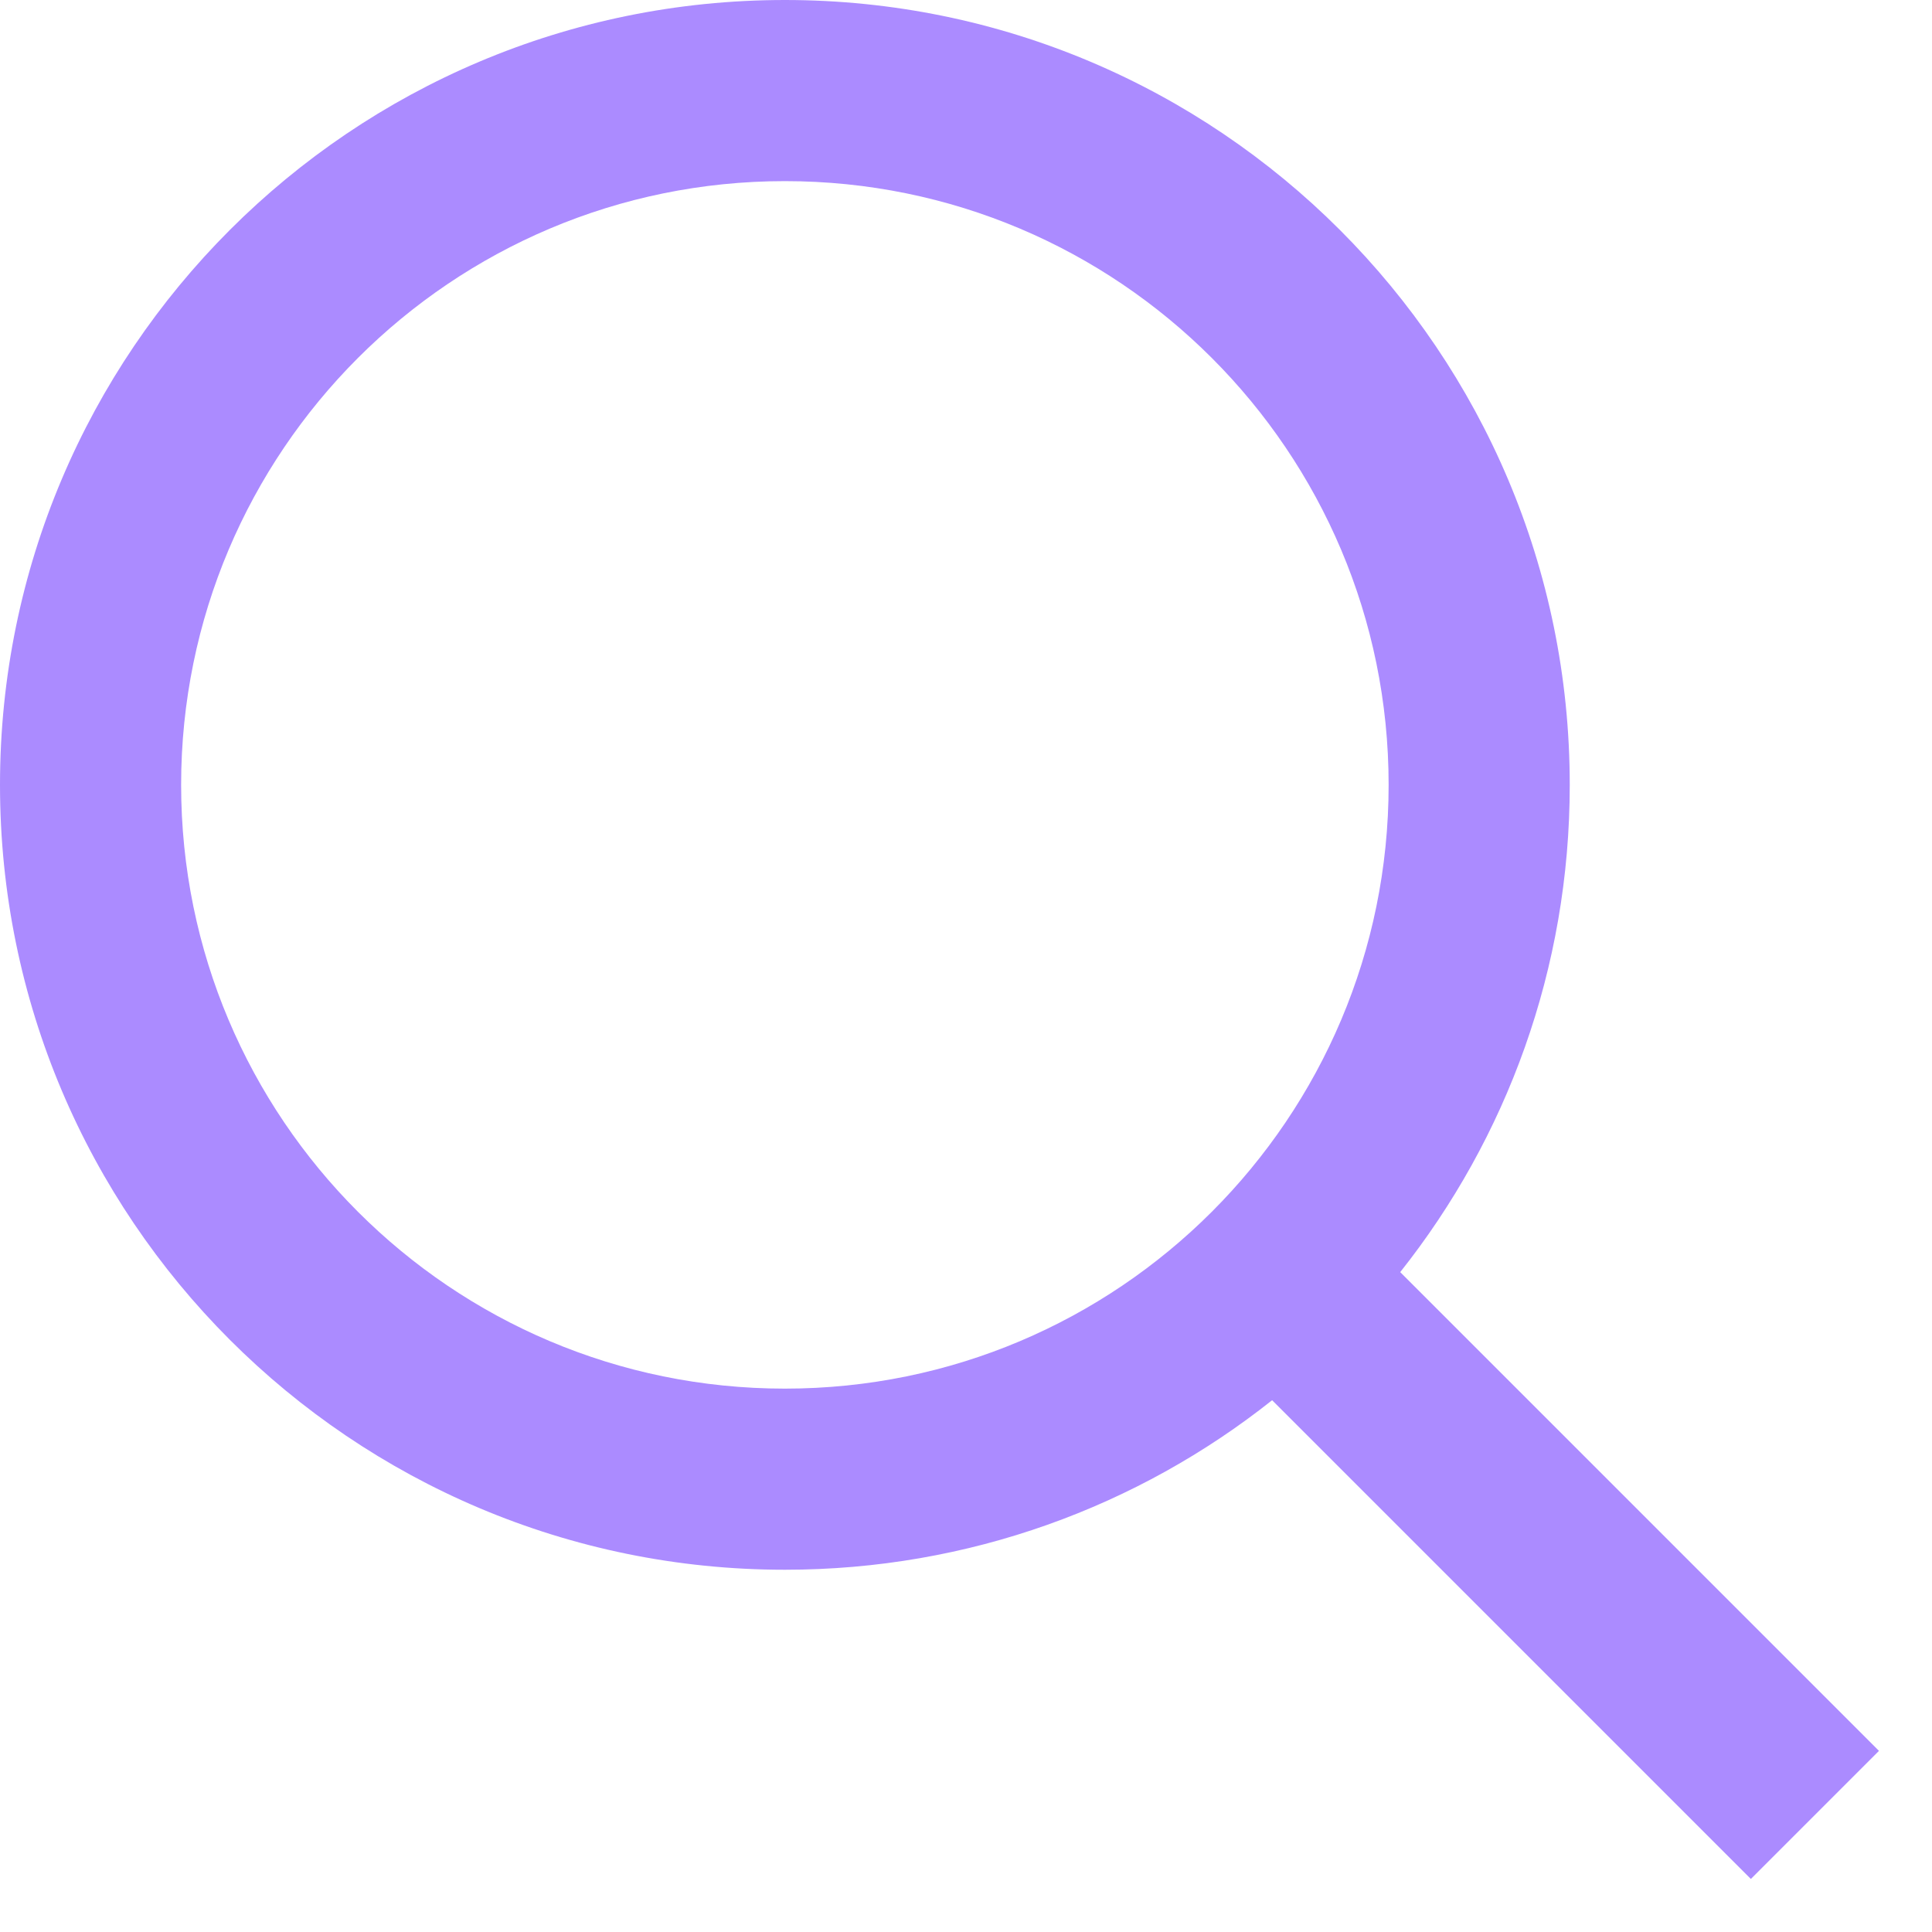
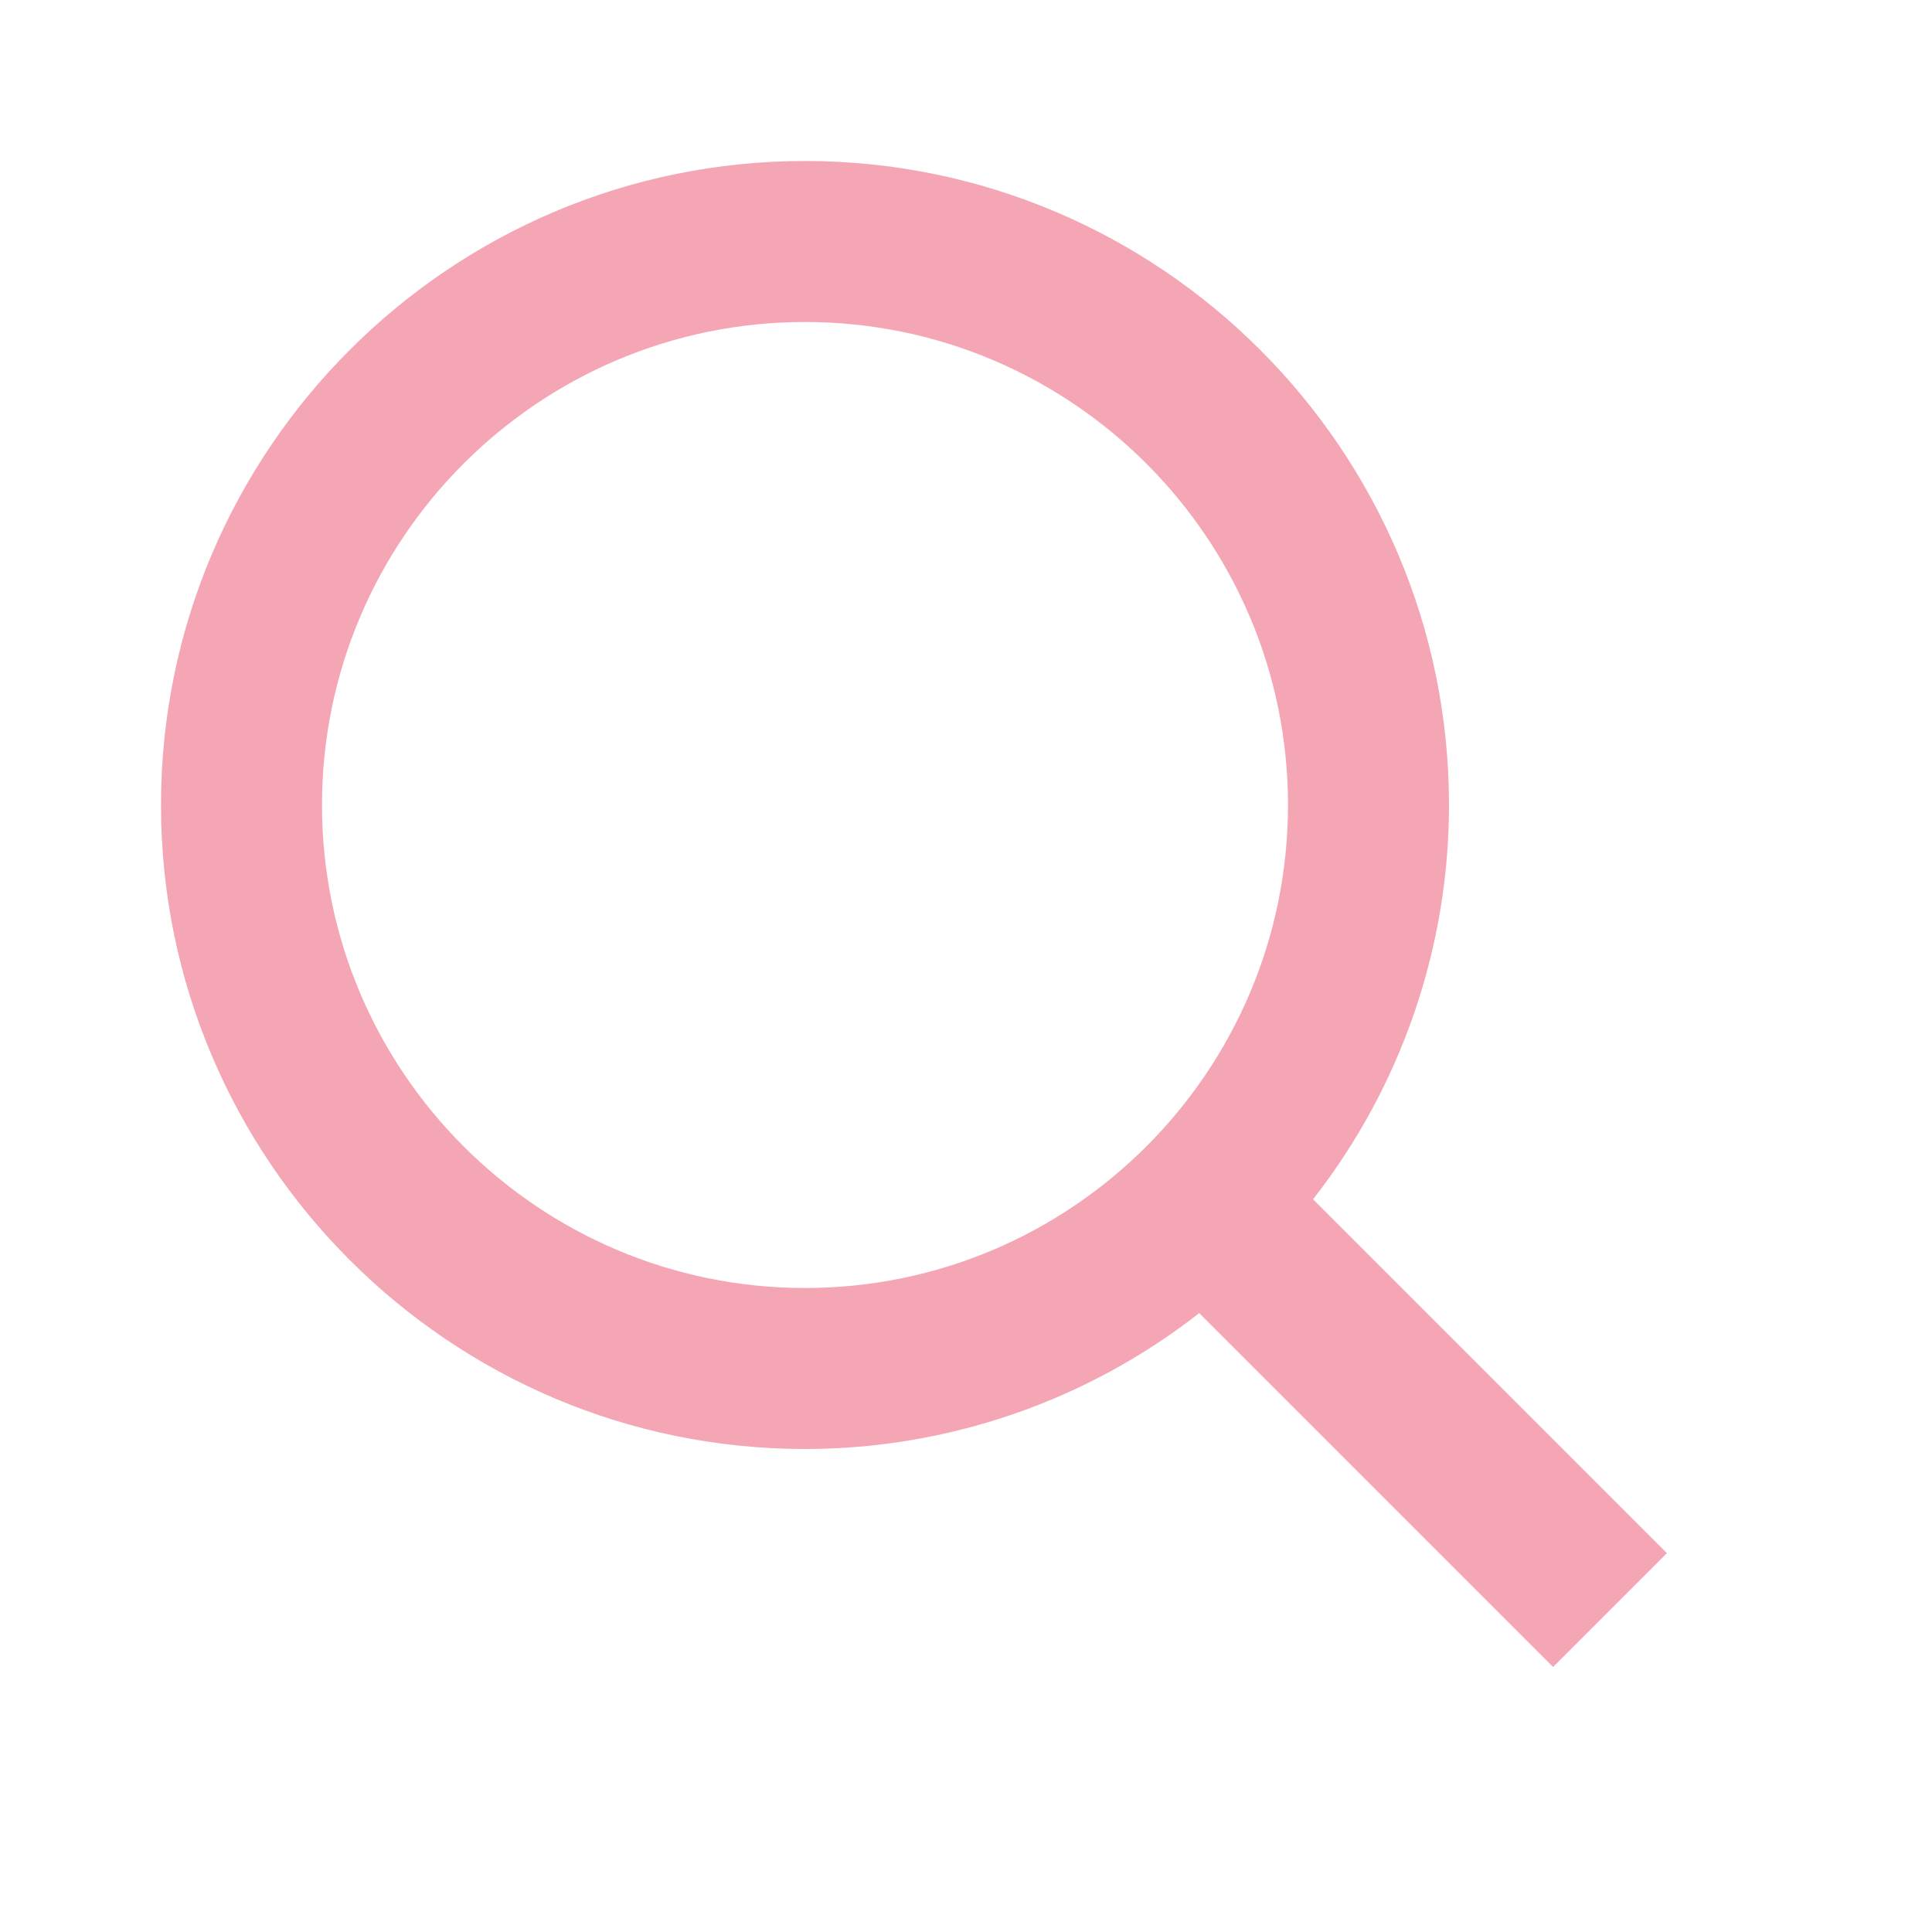
- <svg xmlns="http://www.w3.org/2000/svg" width="20" height="20" viewBox="0 0 20 20" fill="none">
-   <path fill-rule="evenodd" clip-rule="evenodd" d="M1.875 8.125C1.875 4.673 4.673 1.875 8.125 1.875C11.577 1.875 14.375 4.673 14.375 8.125C14.375 11.577 11.577 14.375 8.125 14.375C4.673 14.375 1.875 11.577 1.875 8.125ZM8.125 0C3.638 0 0 3.638 0 8.125C0 12.612 3.638 16.25 8.125 16.25C10.031 16.25 11.784 15.594 13.169 14.495L17.462 18.788L18.125 19.451L19.451 18.125L18.788 17.462L14.495 13.169C15.594 11.784 16.25 10.031 16.25 8.125C16.25 3.638 12.612 0 8.125 0Z" fill="#AB8BFF" />
+ <svg xmlns="http://www.w3.org/2000/svg" width="72" height="72" viewBox="0 0 24 24" style="fill: rgba(245, 166, 180, 1);transform: ;msFilter:;">
+   <path d="M10 18a7.952 7.952 0 0 0 4.897-1.688l4.396 4.396 1.414-1.414-4.396-4.396A7.952 7.952 0 0 0 18 10c0-4.411-3.589-8-8-8s-8 3.589-8 8 3.589 8 8 8zm0-14c3.309 0 6 2.691 6 6s-2.691 6-6 6-6-2.691-6-6 2.691-6 6-6z" />
</svg>
